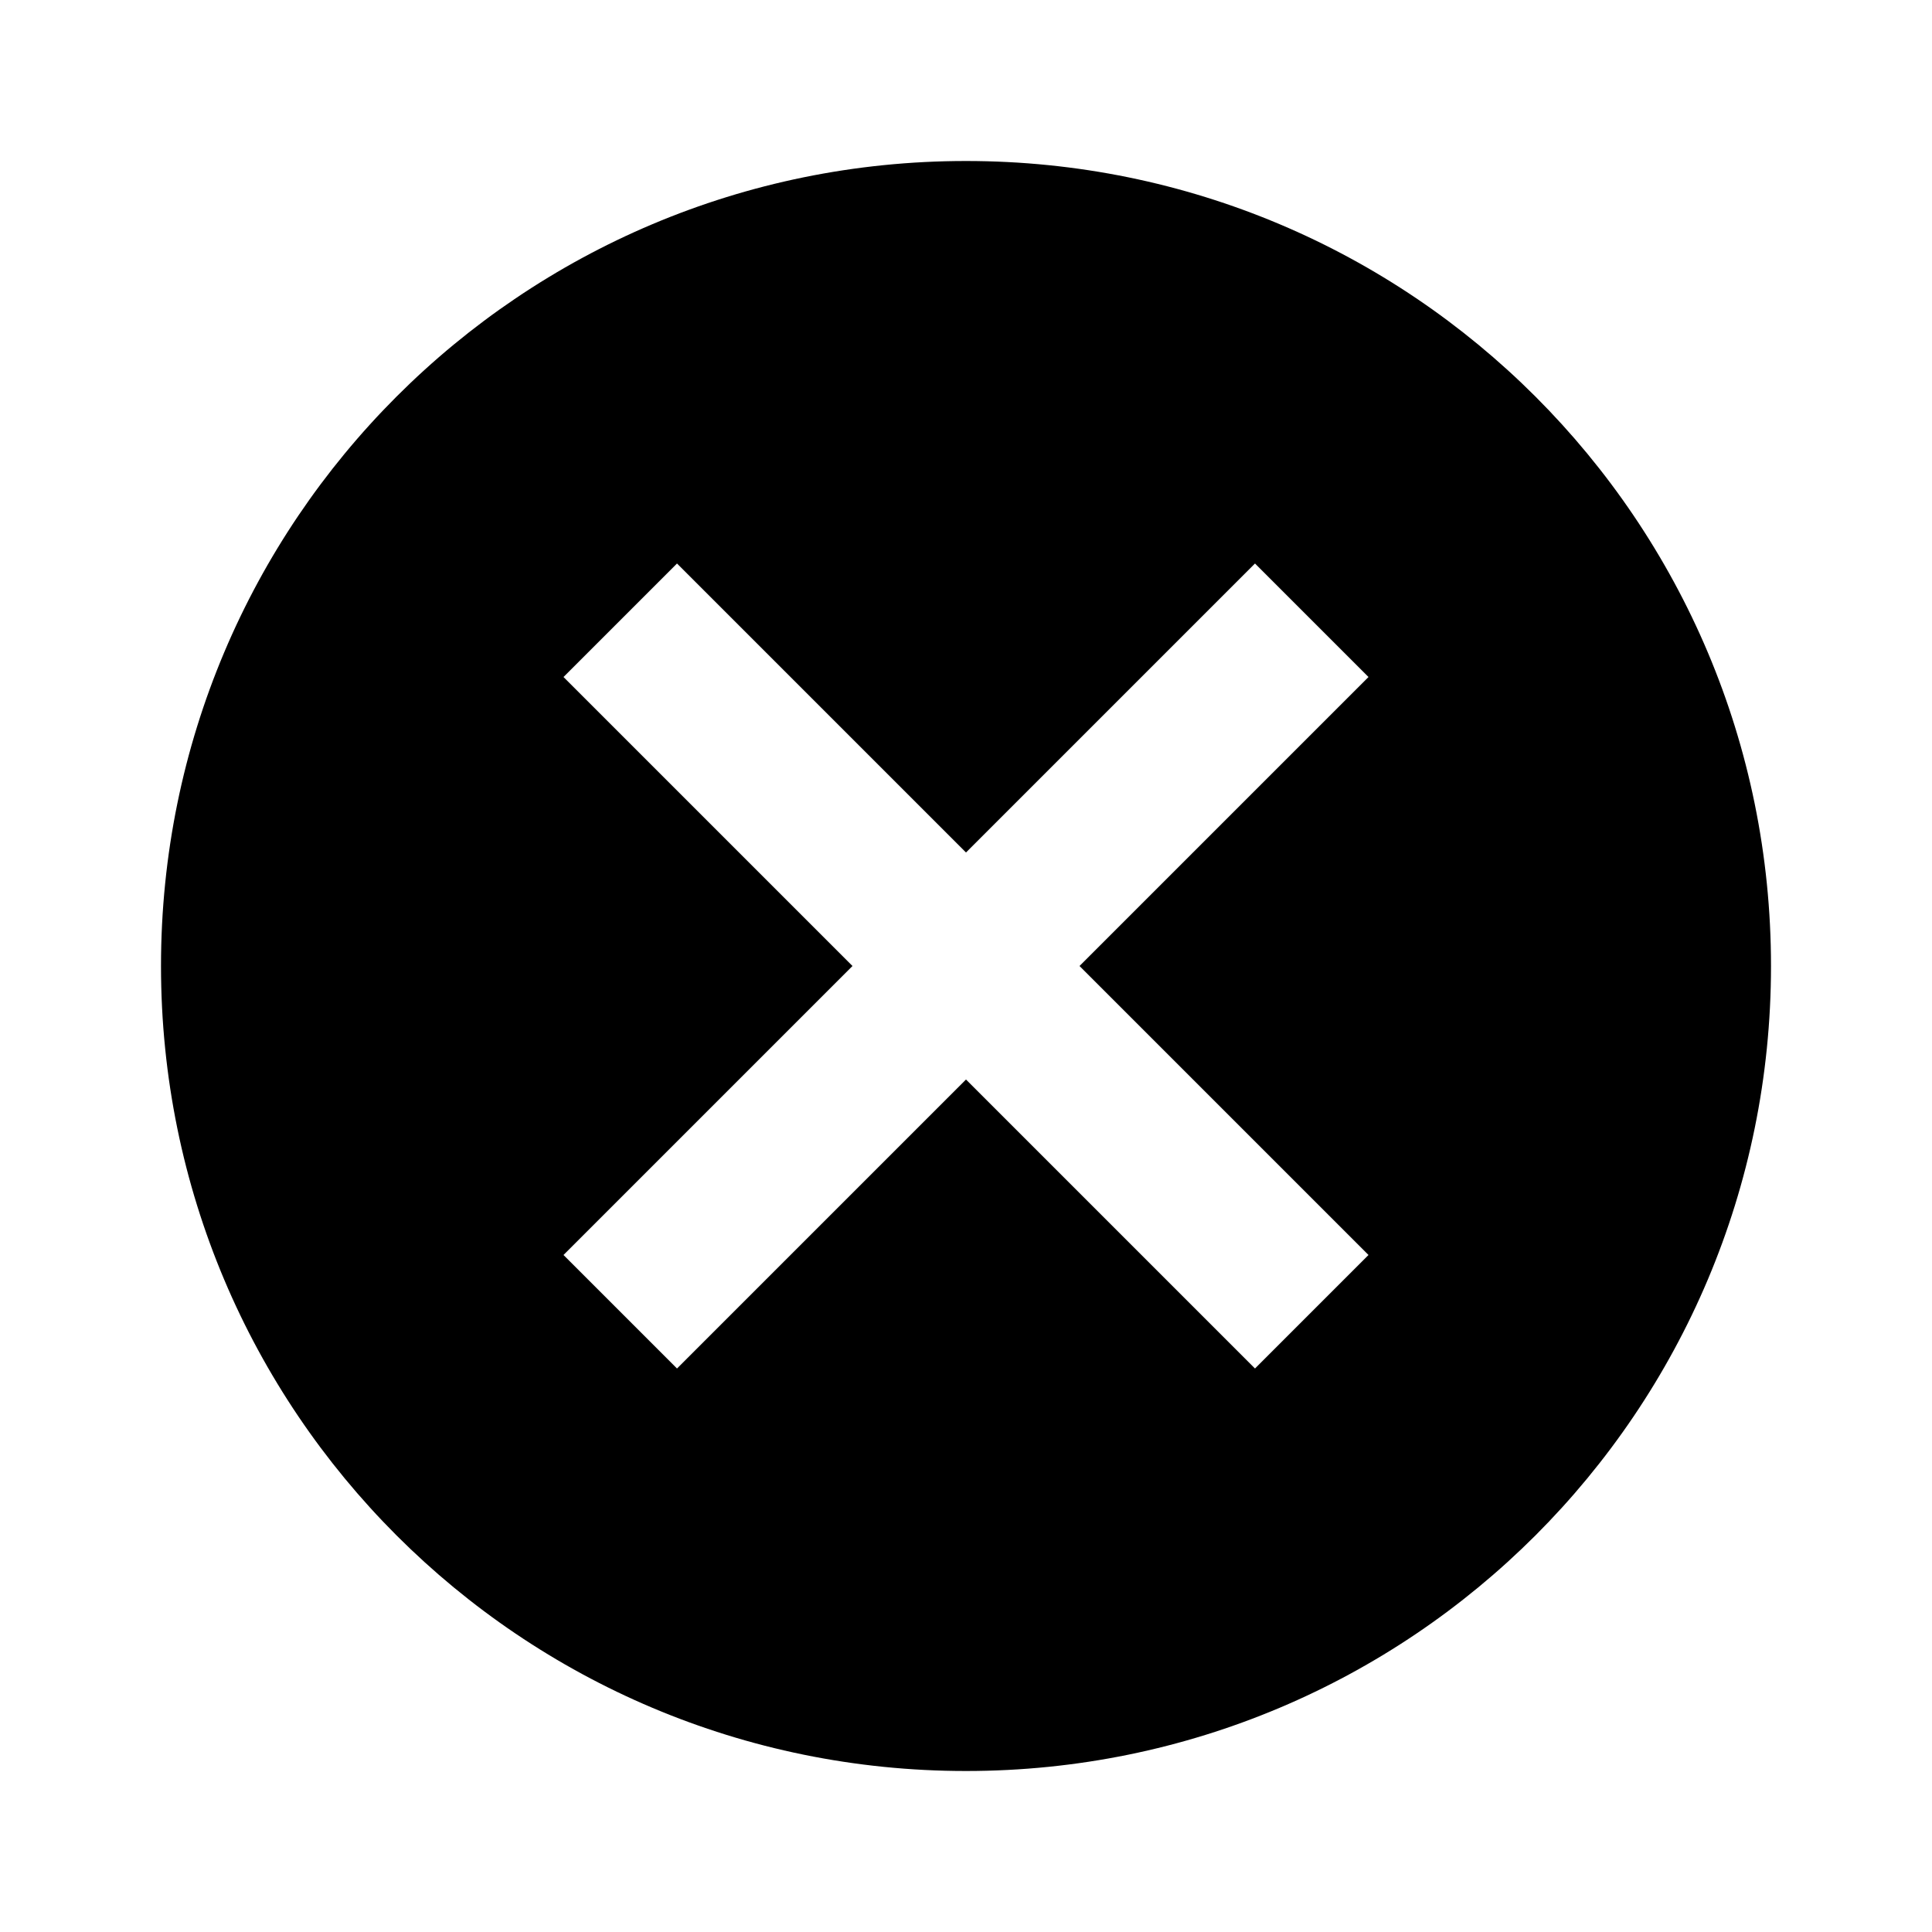
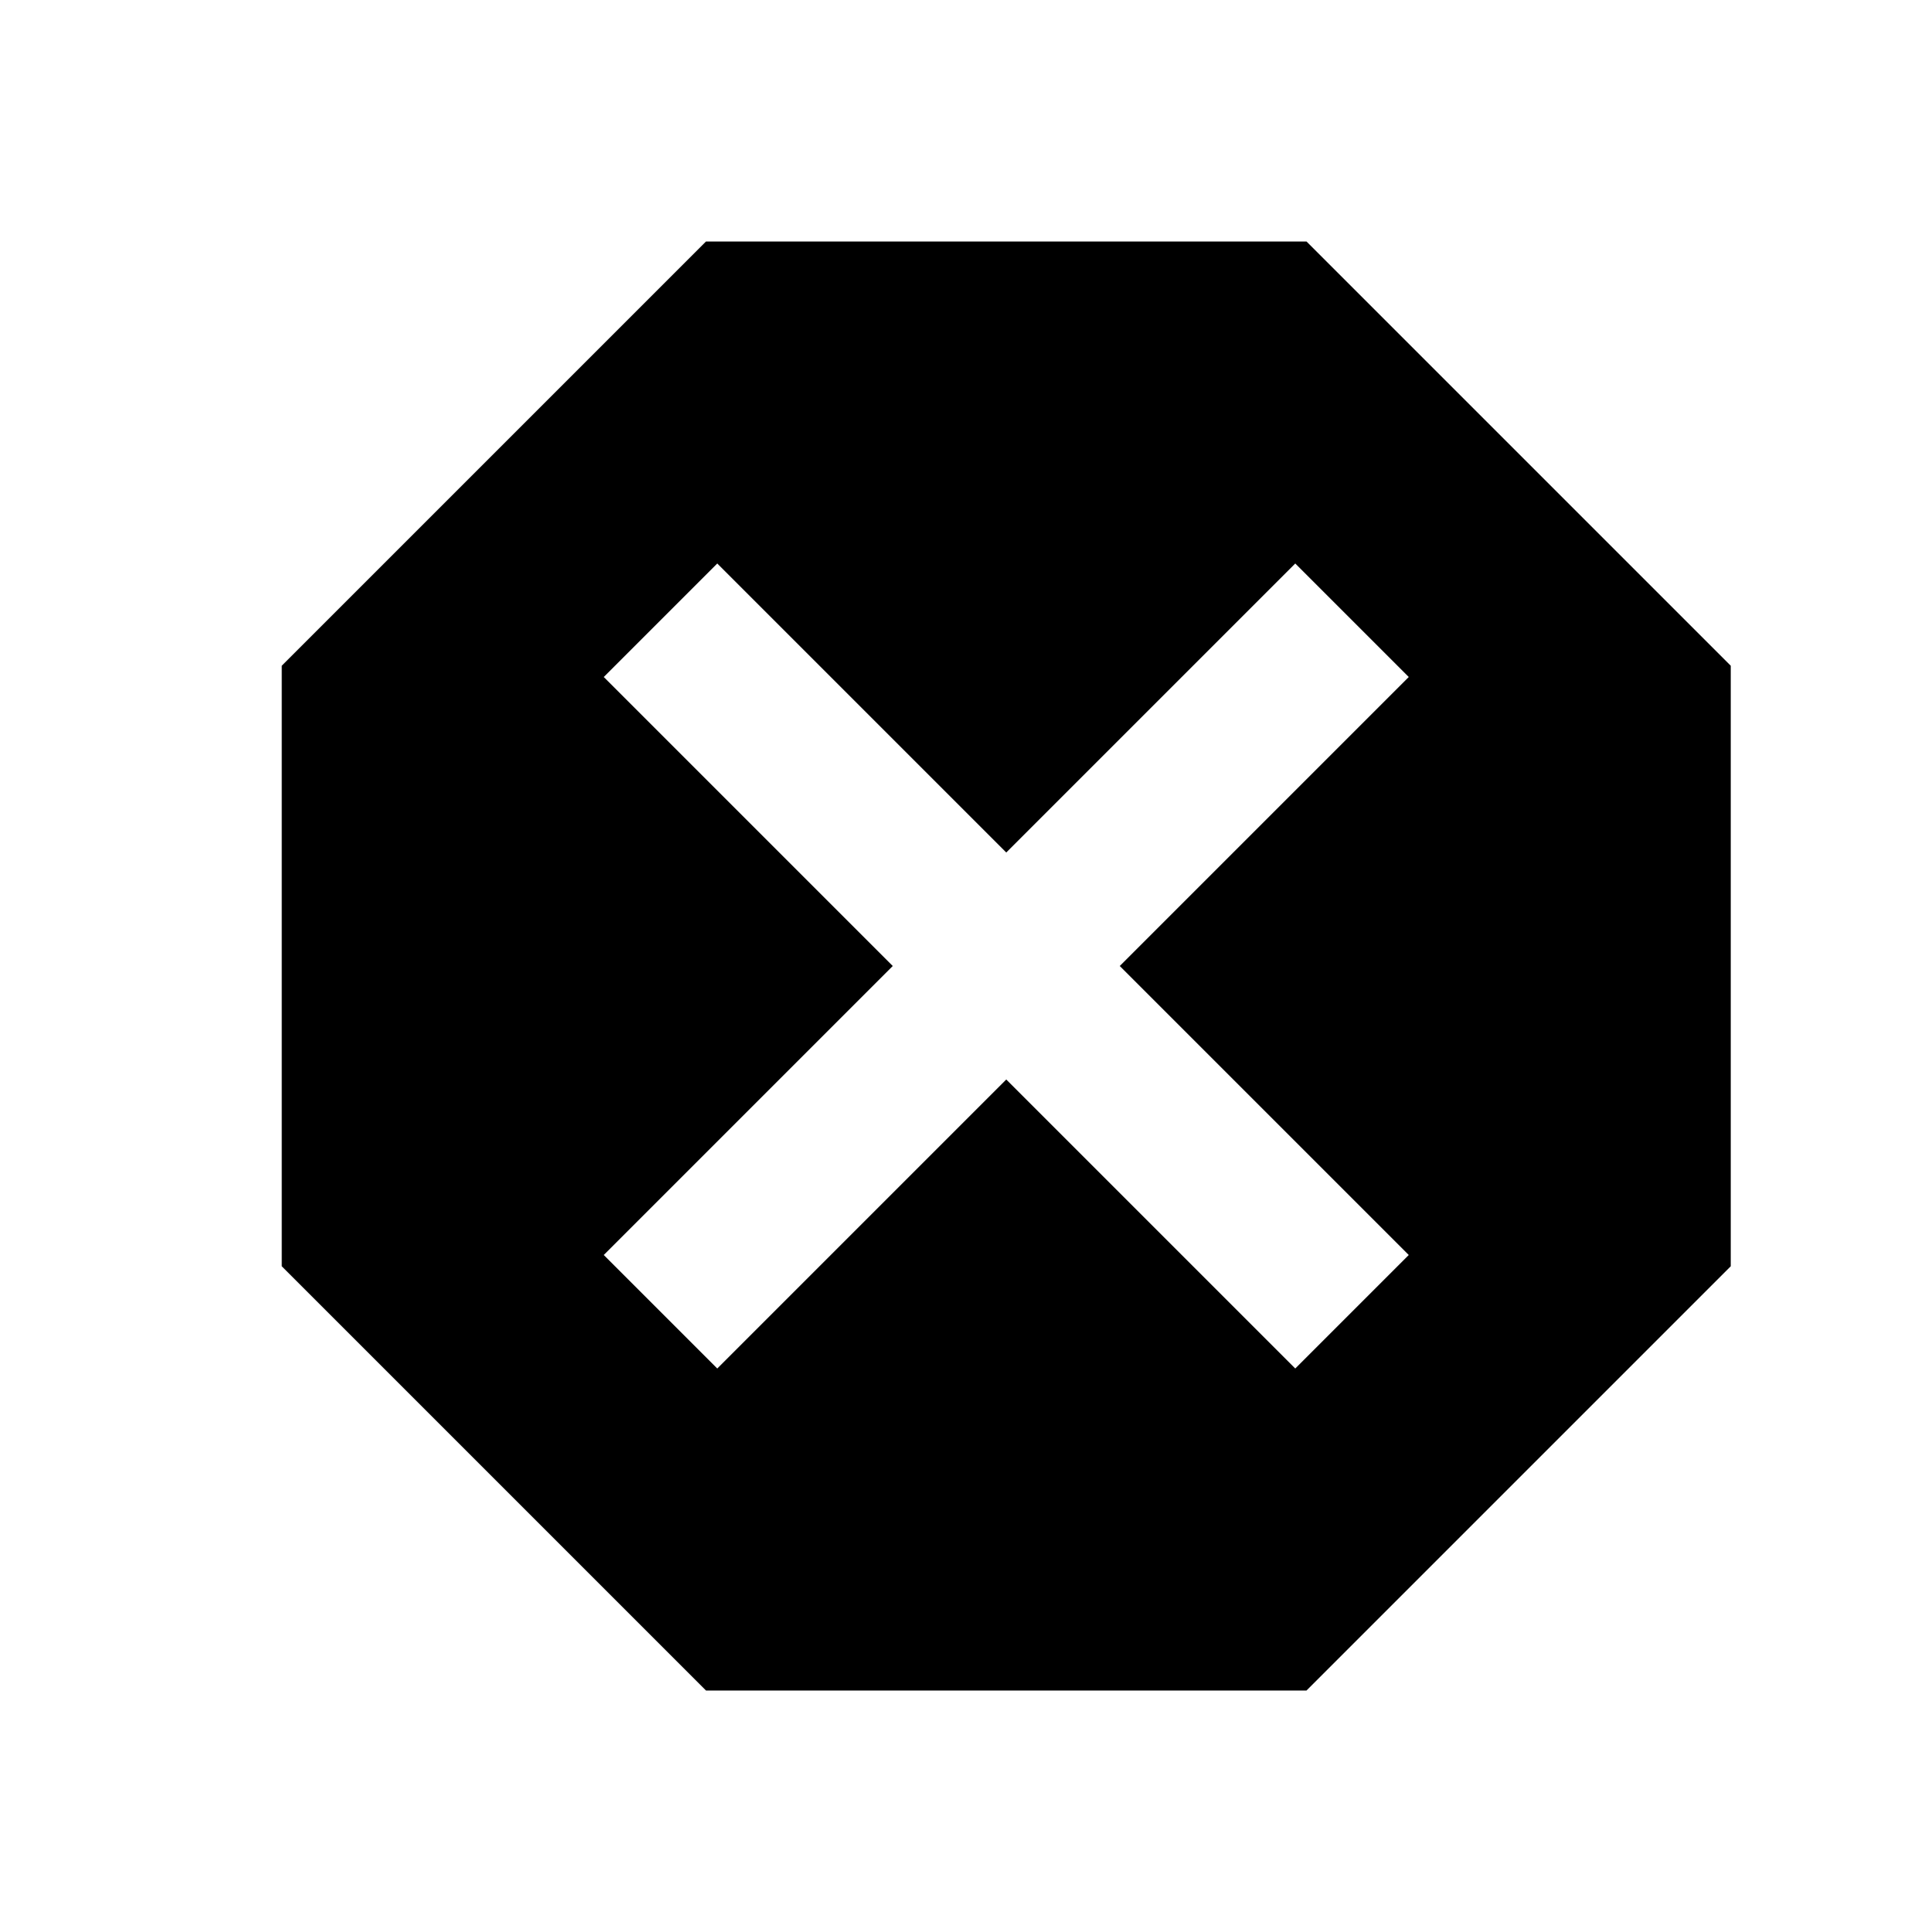
<svg xmlns="http://www.w3.org/2000/svg" aria-labelledby="error-title" viewBox="0 0 24 24" fill="#000000">
-   <path d="M0 0h24v24H0z" fill="none" />
-   <path d="M12 2C6.47 2 2 6.47 2 12s4.47 10 10 10 10-4.47 10-10S17.53 2 12 2zm5 13.59L15.59 17 12 13.41 8.41 17 7 15.59 10.59 12 7 8.41 8.41 7 12 10.59 15.59 7 17 8.41 13.41 12 17 15.59z" />
+   <g id="close-octagon">
+     <path id="Vector" d="M8.77 3L3.5 8.27V15.73L8.77 21H16.23L21.5 15.73V8.27L16.23 3M8.91 7L12.5 10.59L16.09 7L17.5 8.41L13.91 12L17.5 15.59L16.09 17L12.5 13.41L8.91 17L7.5 15.59L11.09 12L7.5 8.41" />
+   </g>
</svg>
